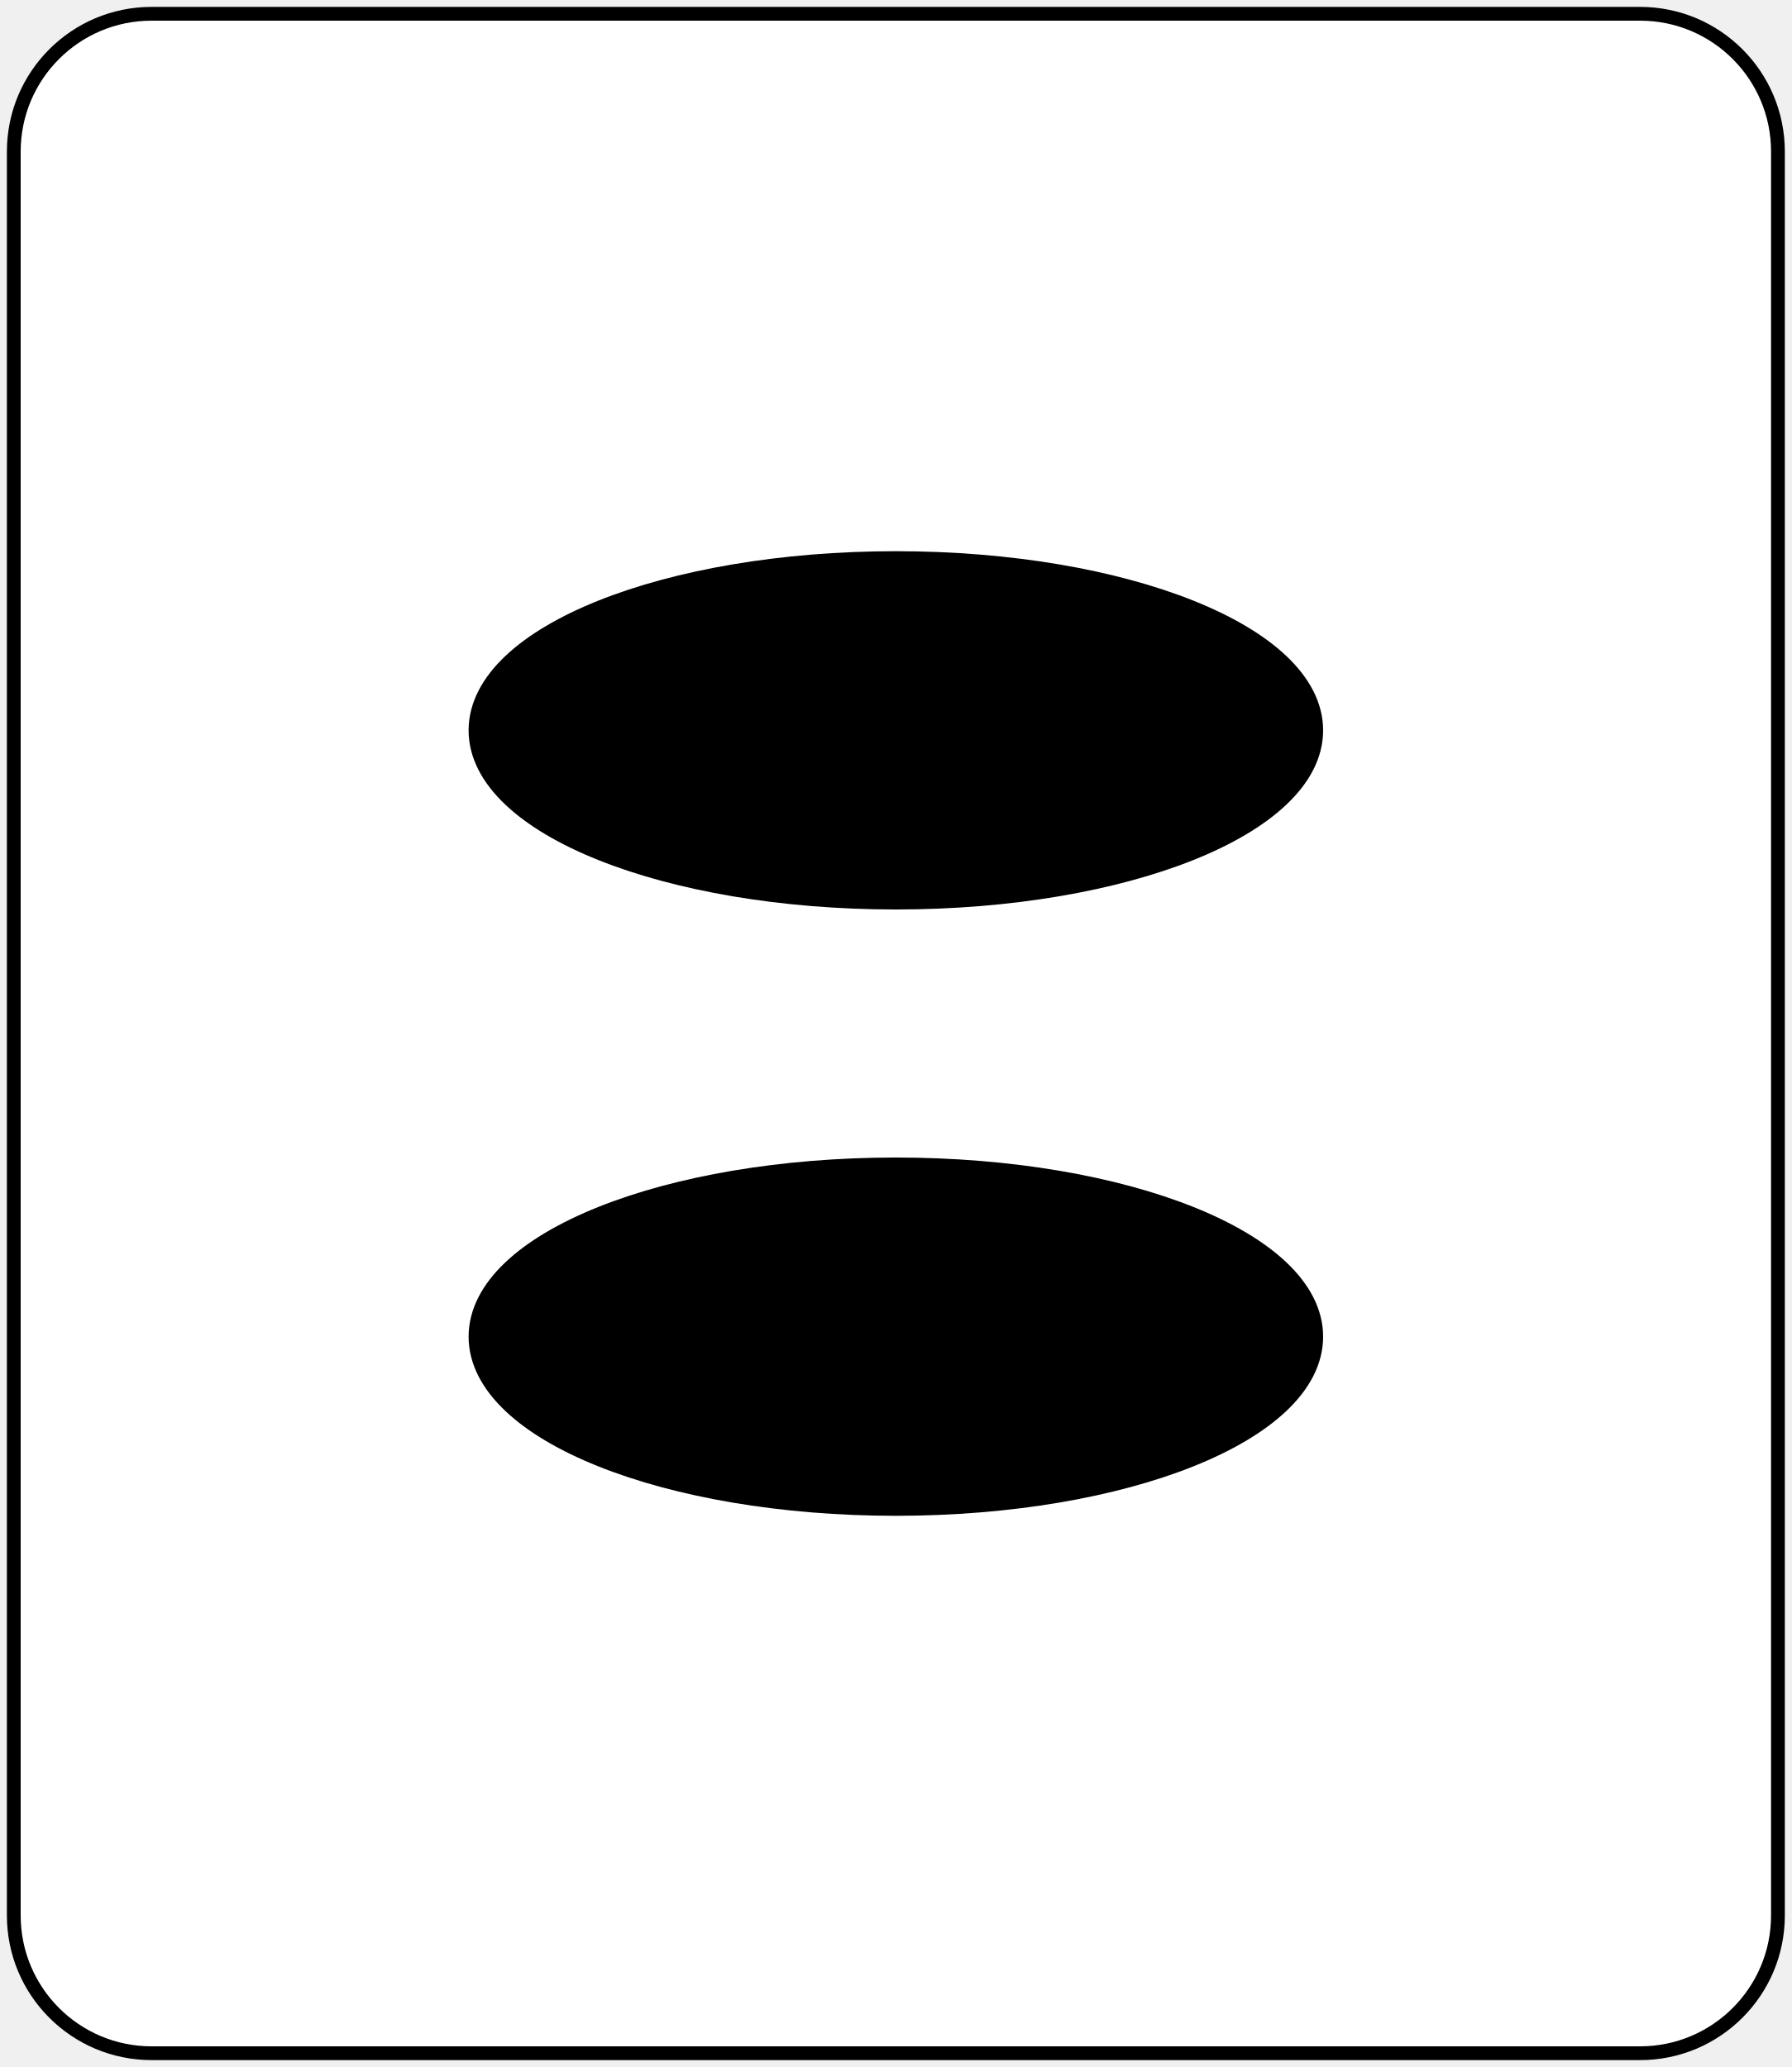
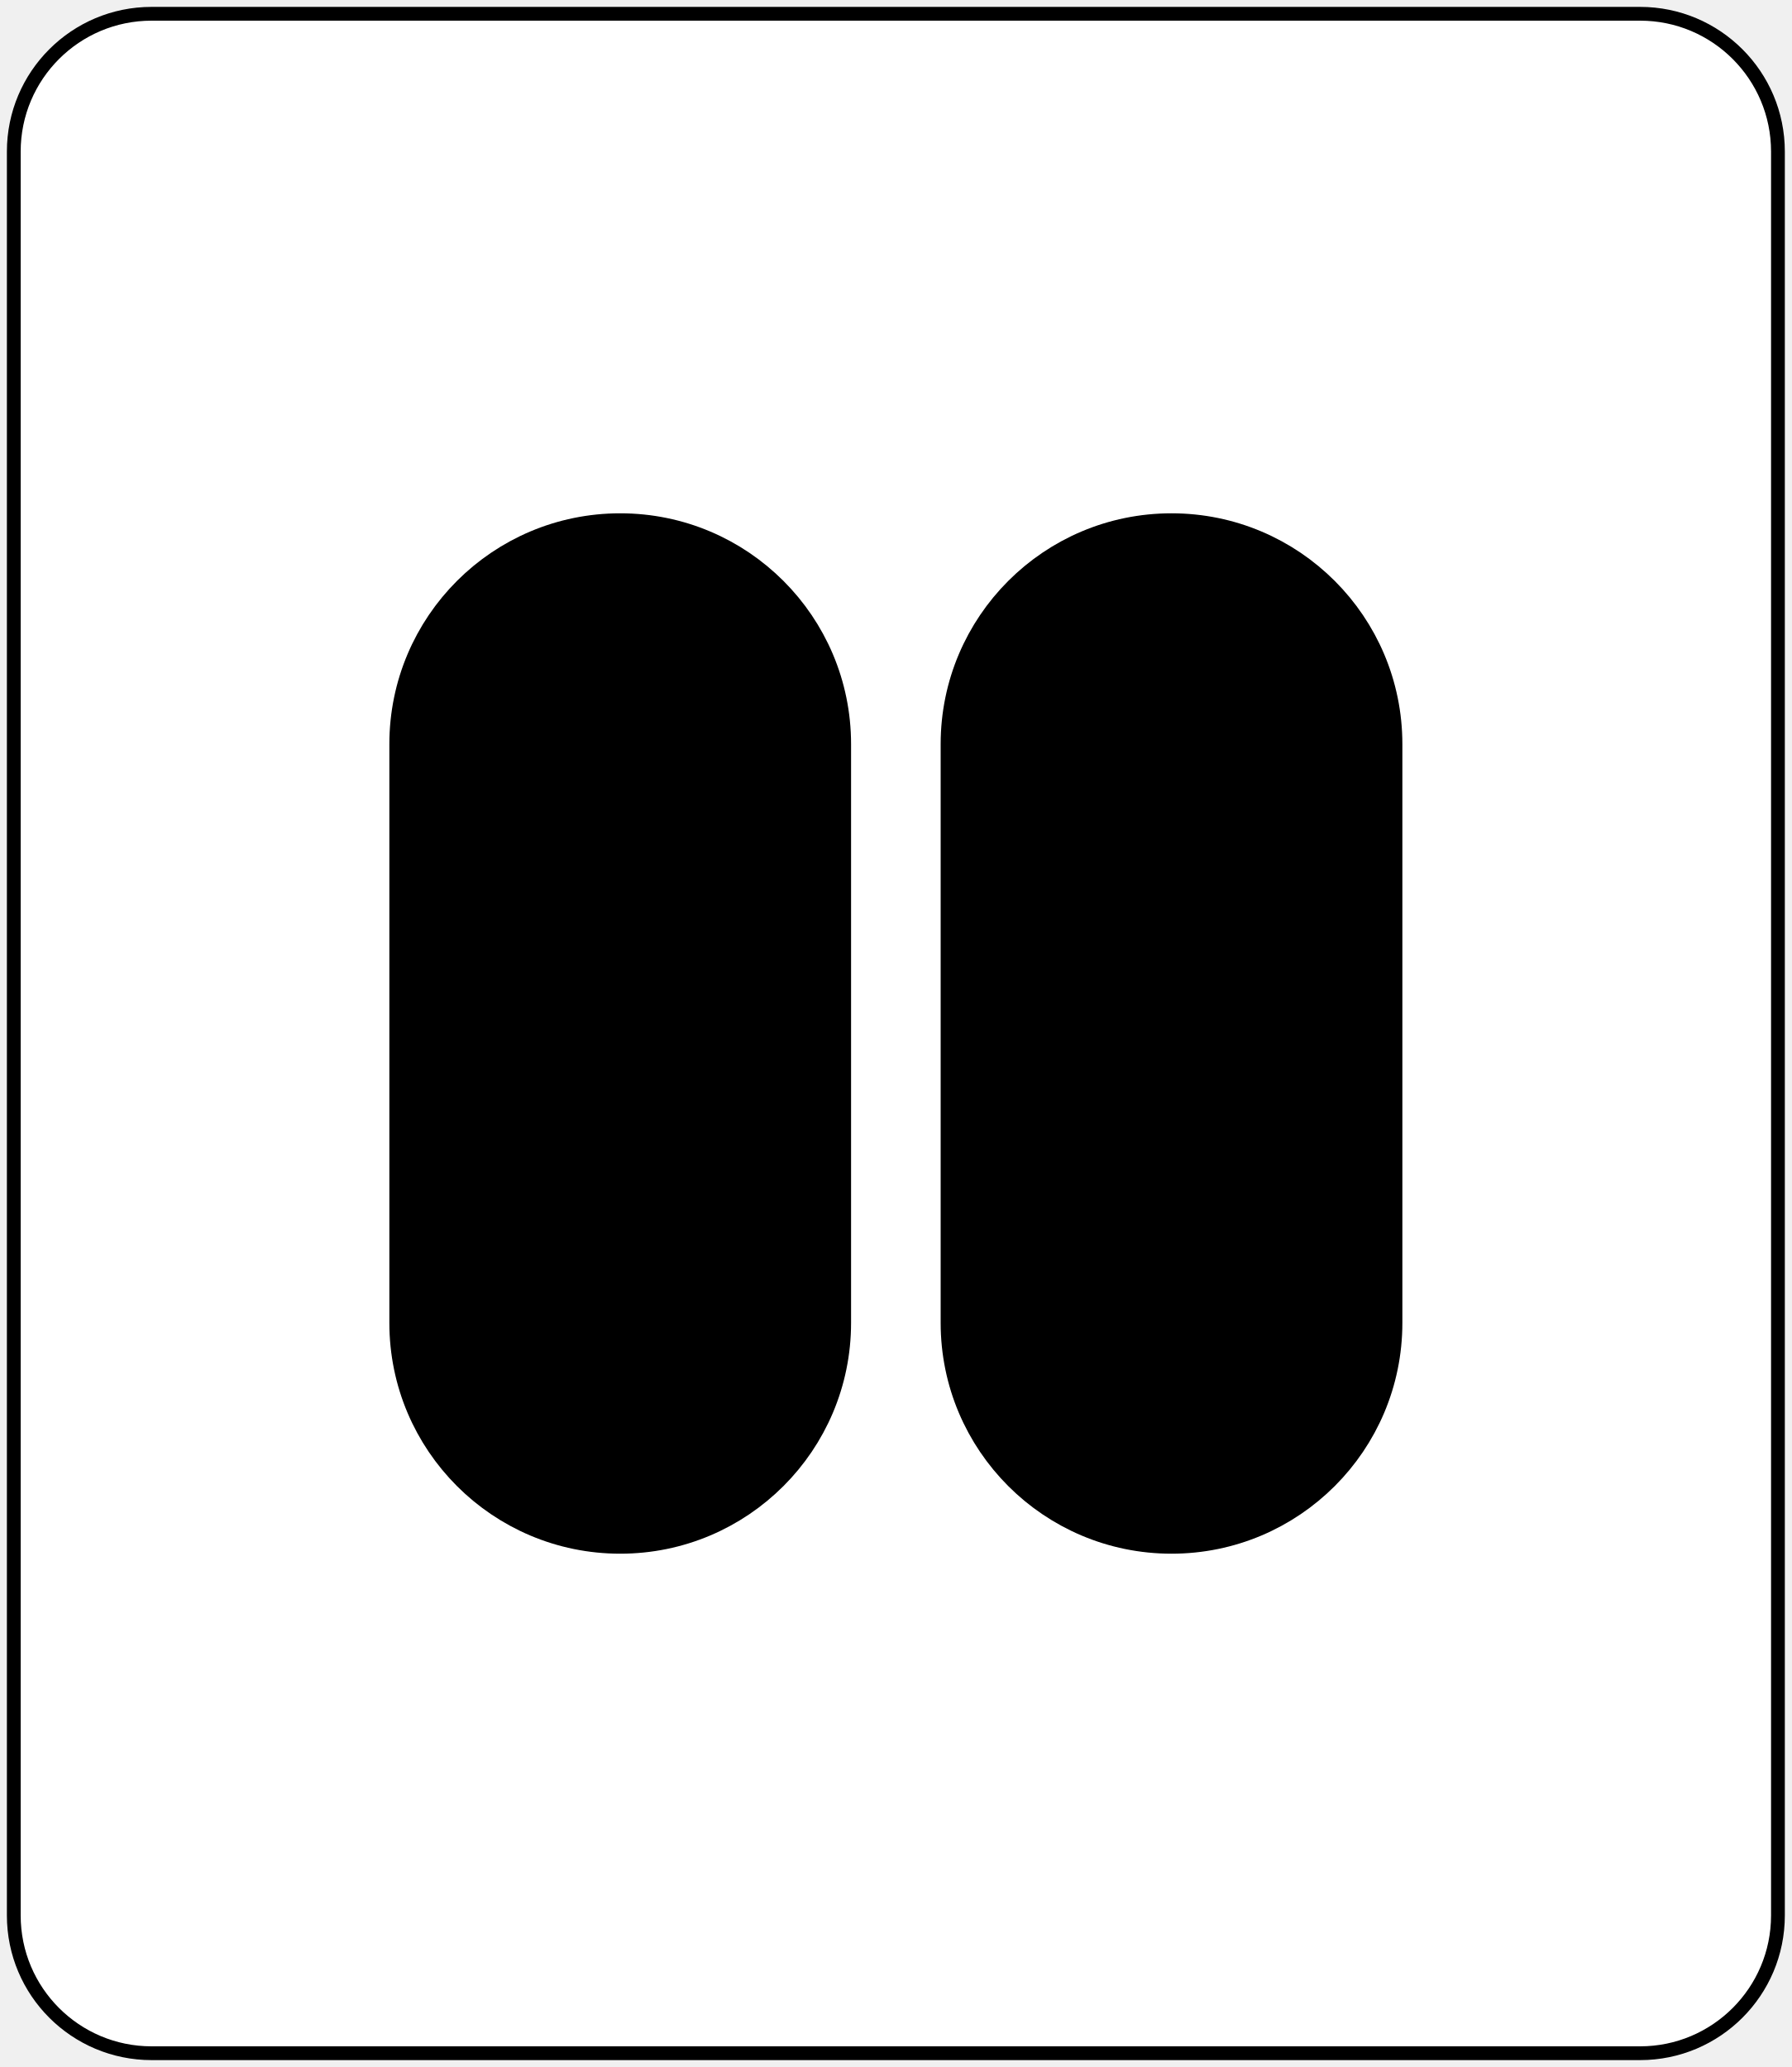
<svg xmlns="http://www.w3.org/2000/svg" width="130" height="150" viewBox="0 0 130 150">
  <defs>
-     <pattern id="stripes" patternUnits="userSpaceOnUse" width="6" height="6">
-       <line x1="0" y1="0" x2="0" y2="6" stroke="black" stroke-width="2" />
+     <pattern id="stripes" patternUnits="userSpaceOnUse" width="6" height="5">
+       <line x1="0" y1="2.5" x2="6" y2="2.5" stroke="black" stroke-width="1.5" />
    </pattern>
  </defs>
  <rect x="1" y="1" width="128" height="148" rx="10" fill="white" stroke="black" />
-   <path d="M 35.0 53.0 a 30.0 12.0 0 1 0 60.0 0 a 30.0 12.0 0 1 0 -60.0 0" fill="black" stroke="black" stroke-width="2" />
-   <path d="M 35.0 97.0 a 30.0 12.0 0 1 0 60.0 0 a 30.0 12.0 0 1 0 -60.0 0" fill="black" stroke="black" stroke-width="2" />
+   <path d="M 30 54 A 15 15 0 0 1 60 54 L 60 96 A 15 15 0 0 1 30 96 Z" fill="black" stroke="black" stroke-width="3.5" stroke-linejoin="round" />
+   <path d="M 70 54 A 15 15 0 0 1 100 54 L 100 96 A 15 15 0 0 1 70 96 Z" fill="black" stroke="black" stroke-width="3.5" stroke-linejoin="round" />
</svg>
